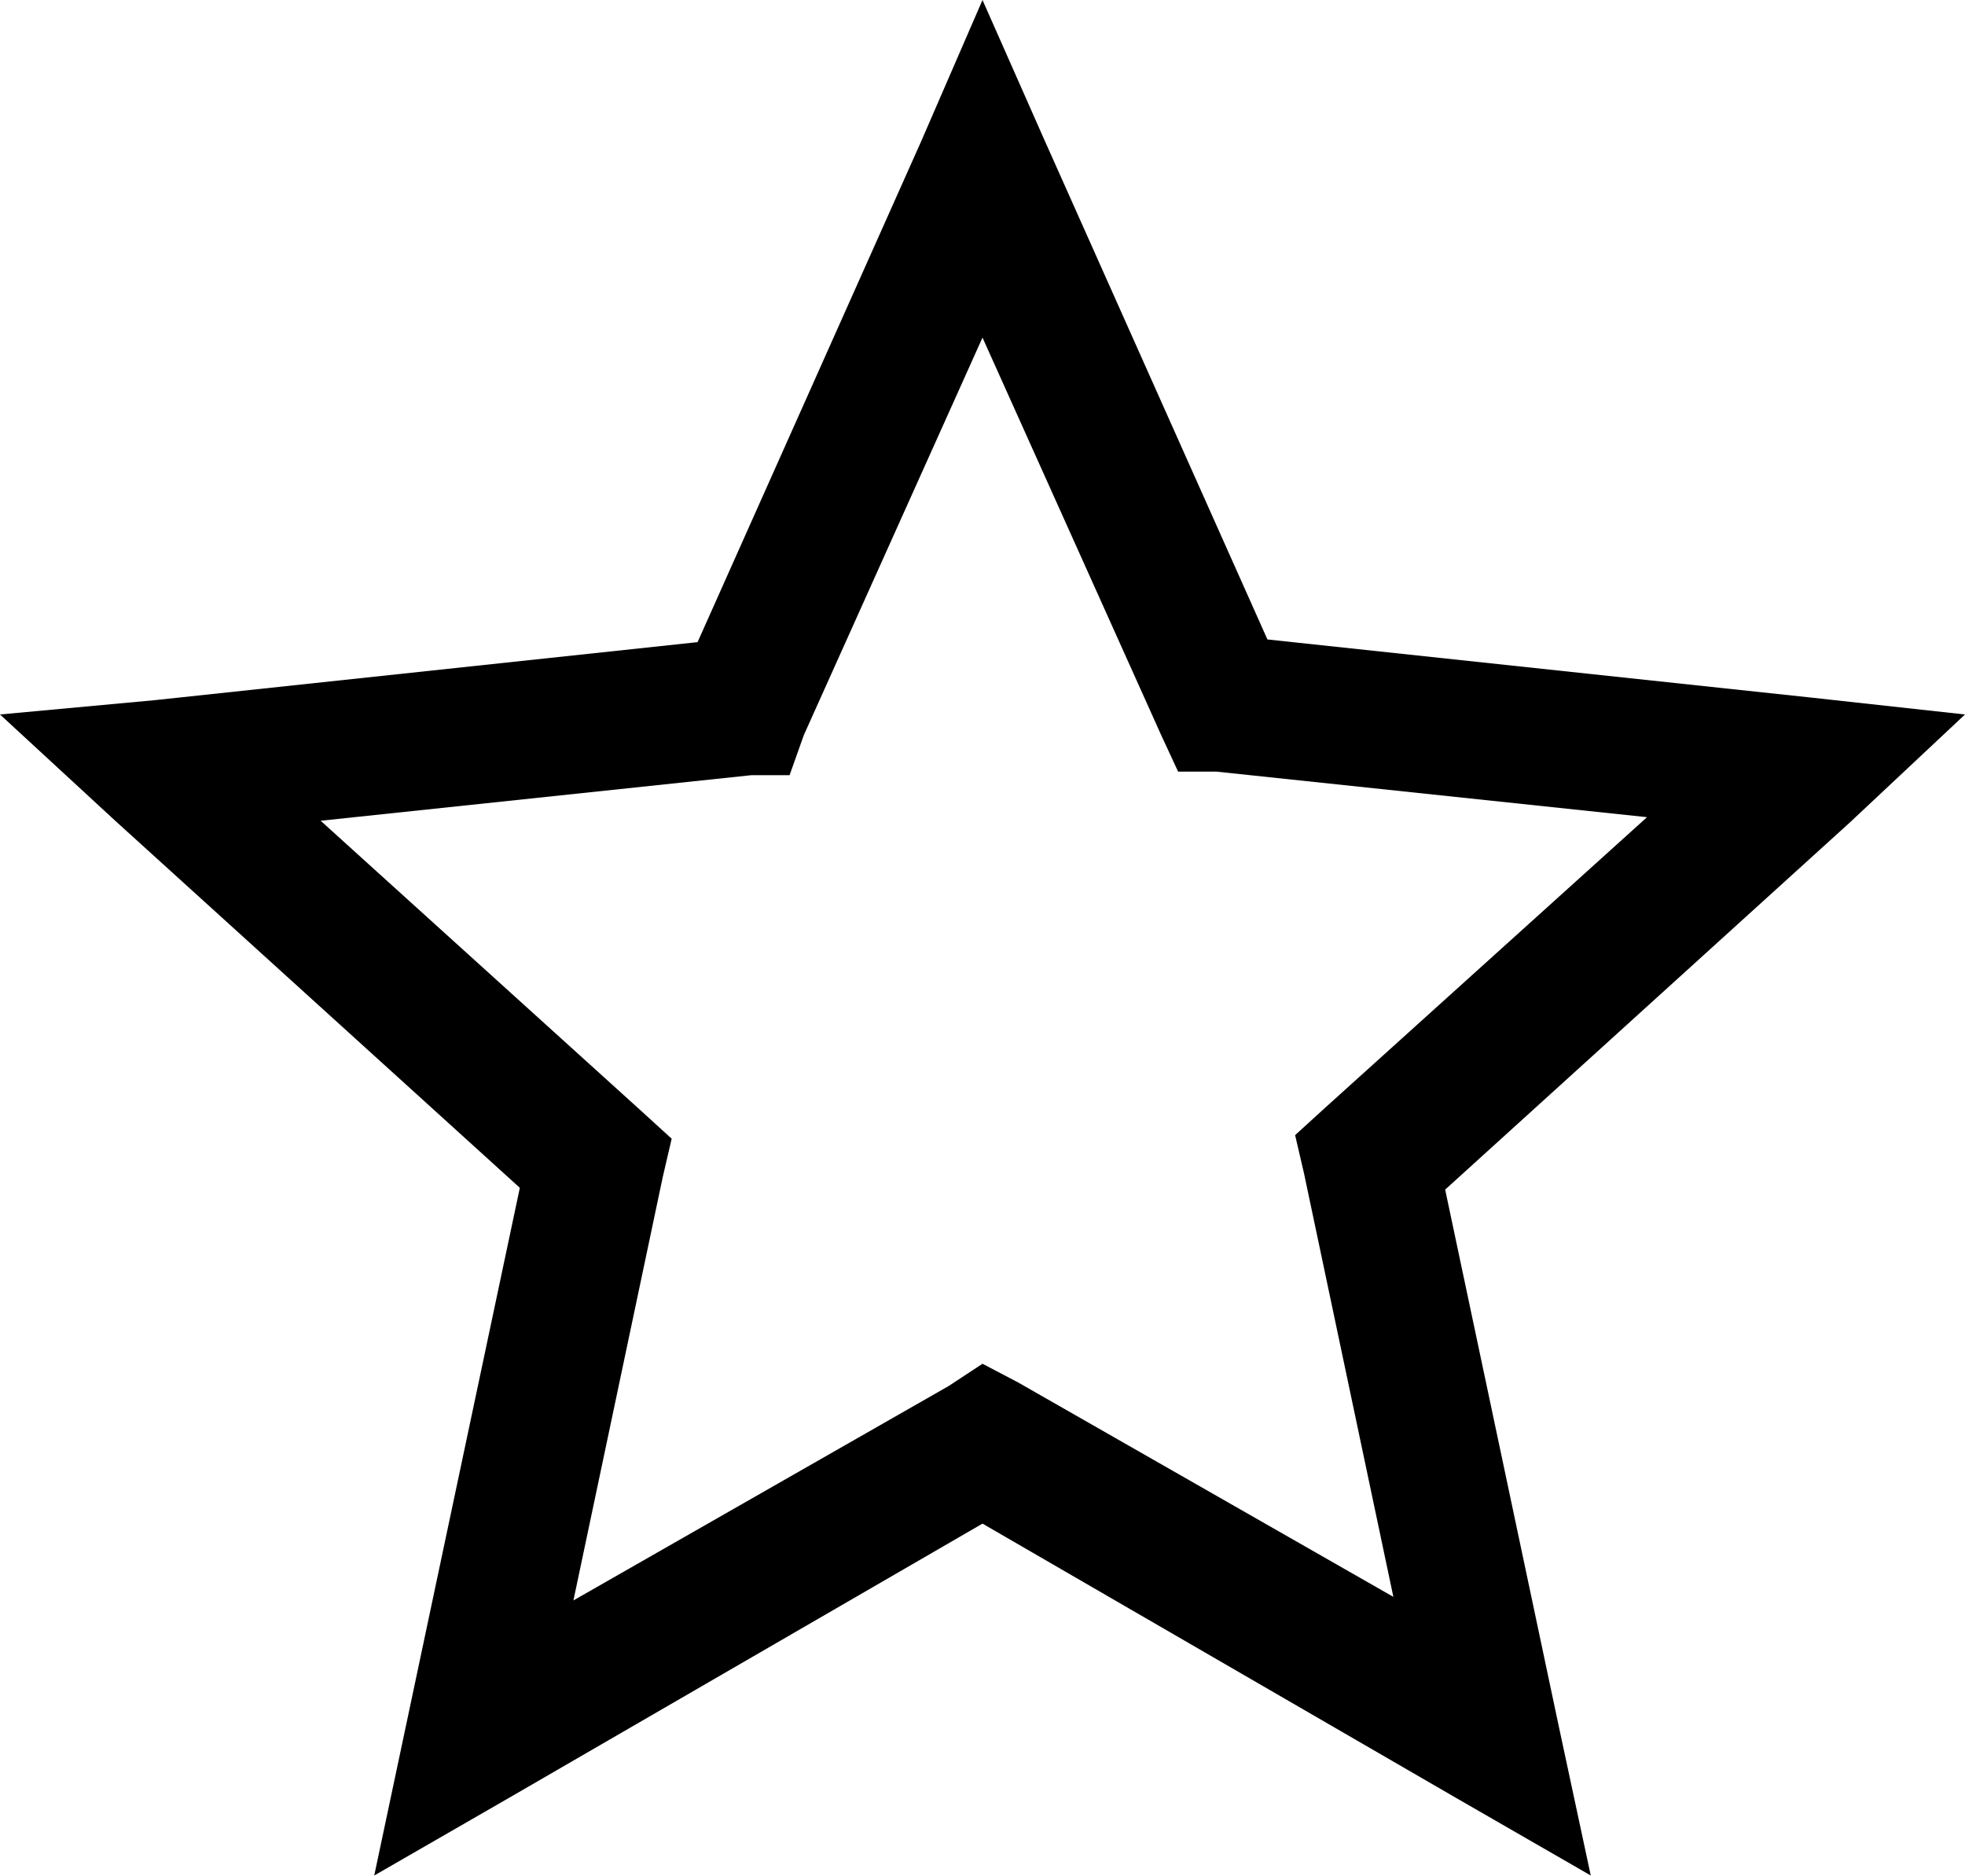
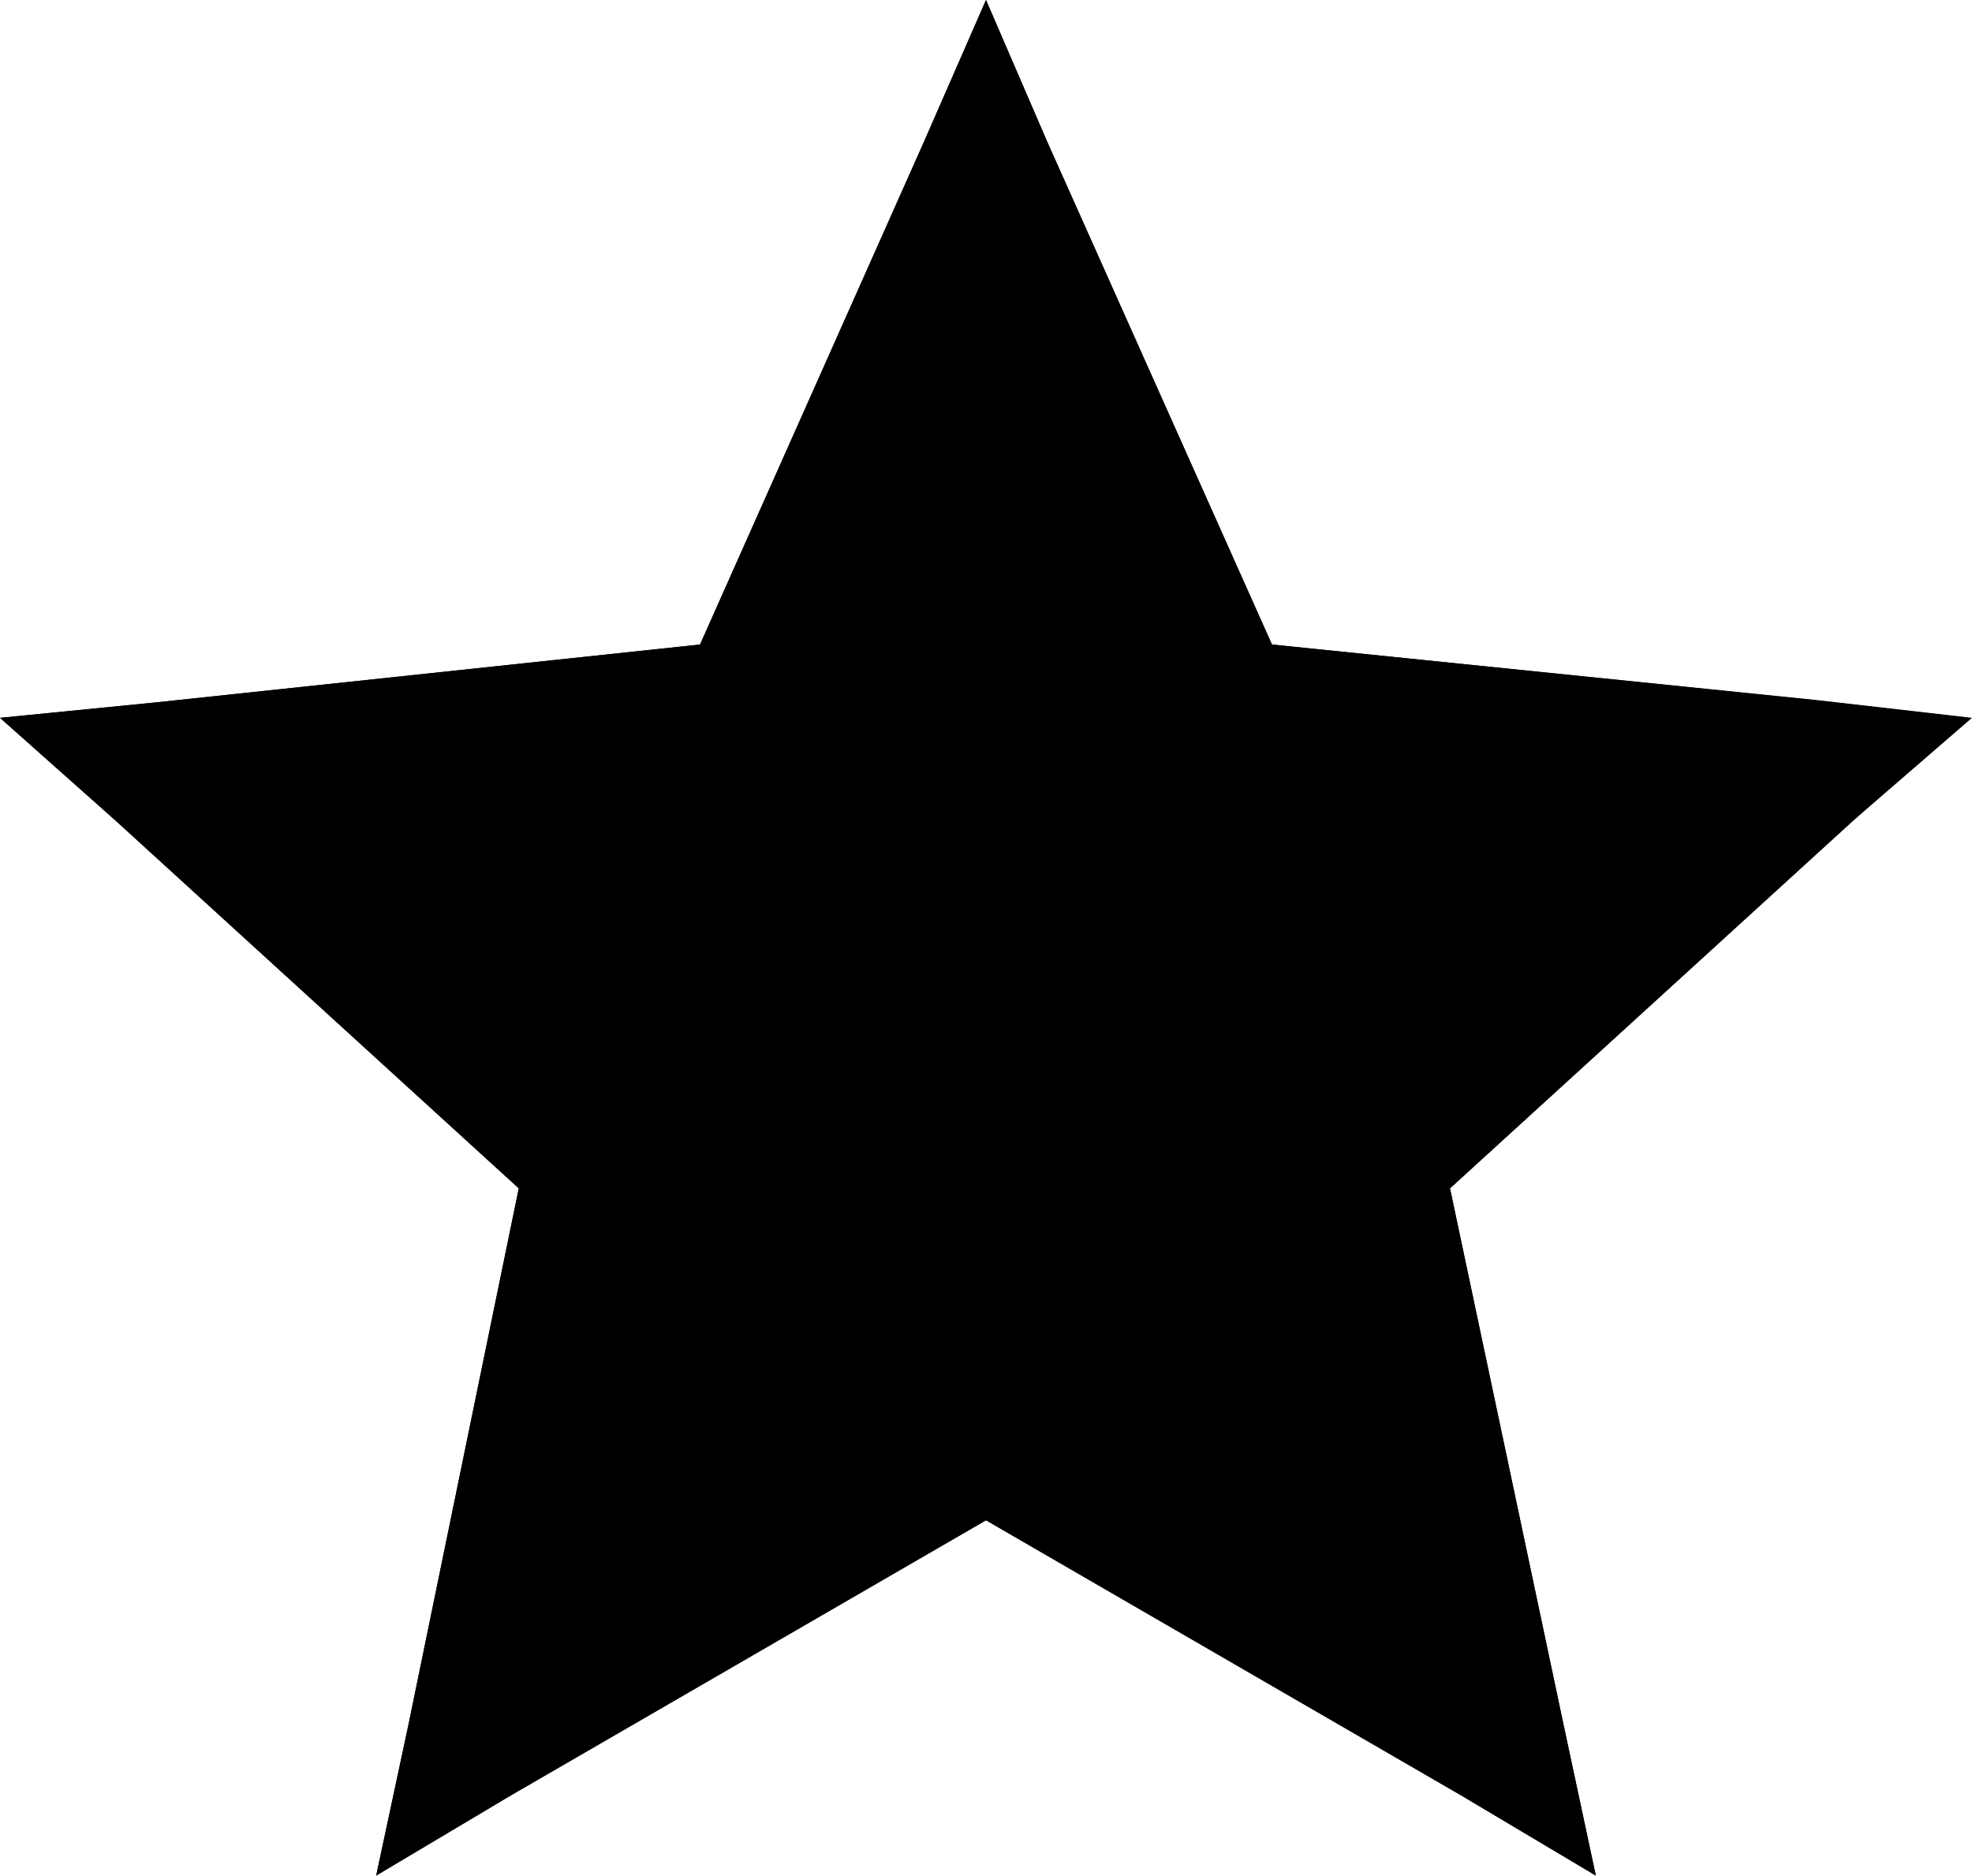
- <svg xmlns="http://www.w3.org/2000/svg" id="Layer_1" data-name="Layer 1" viewBox="0 0 22 21">
-   <path d="M11,0l-.69,1.59-2.5,5.6-6.08.65L0,8,1.29,9.19,5.82,13.3l-1.27,6L4.19,21l1.51-.87L11,17.06l5.3,3.07,1.51.87-.36-1.68-1.27-6,4.53-4.11L22,8l-1.73-.19-6.08-.65-2.5-5.6Zm0,3.78,2,4.45.19.41.43,0,4.82.51-3.6,3.25-.34.31.1.43,1,4.74-4.2-2.4L11,15.27l-.38.25-4.2,2.4,1-4.74.1-.43-.34-.31L3.59,9.19l4.82-.51.43,0L9,8.23Z" />
+ <svg xmlns="http://www.w3.org/2000/svg" viewBox="0 0 24.48 23.28">
+   <path fill="currentColor" d="M24.48,8.91l-1.92-.22L15.79,8,13,1.76,12.24,0l-.77,1.76L8.69,8l-6.77.72L0,8.91l1.44,1.28,5,4.56L5.07,21.41l-.4,1.87,1.68-1,5.89-3.41,5.89,3.41,1.68,1-.4-1.87L18,14.75l5-4.56Z" />
+   <path d="M12.24,0l-.77,1.76L8.69,8l-6.77.72L0,8.91l1.44,1.28,5,4.56L5.07,21.41l-.4,1.87,1.68-1,5.89-3.41,5.89,3.41,1.68,1-.4-1.87L18,14.75l5-4.56,1.44-1.28-1.92-.22L15.79,8,13,1.76Zm0,4.19,2.19,4.93.21.45.48.06,5.36.56-4,3.6-.37.34.1.48,1.12,5.26L12.67,17.2l-.43-.27-.43.27L7.15,19.87l1.12-5.26.1-.48L8,13.79l-4-3.6,5.36-.56.48-.06.21-.45Z" />
</svg>
